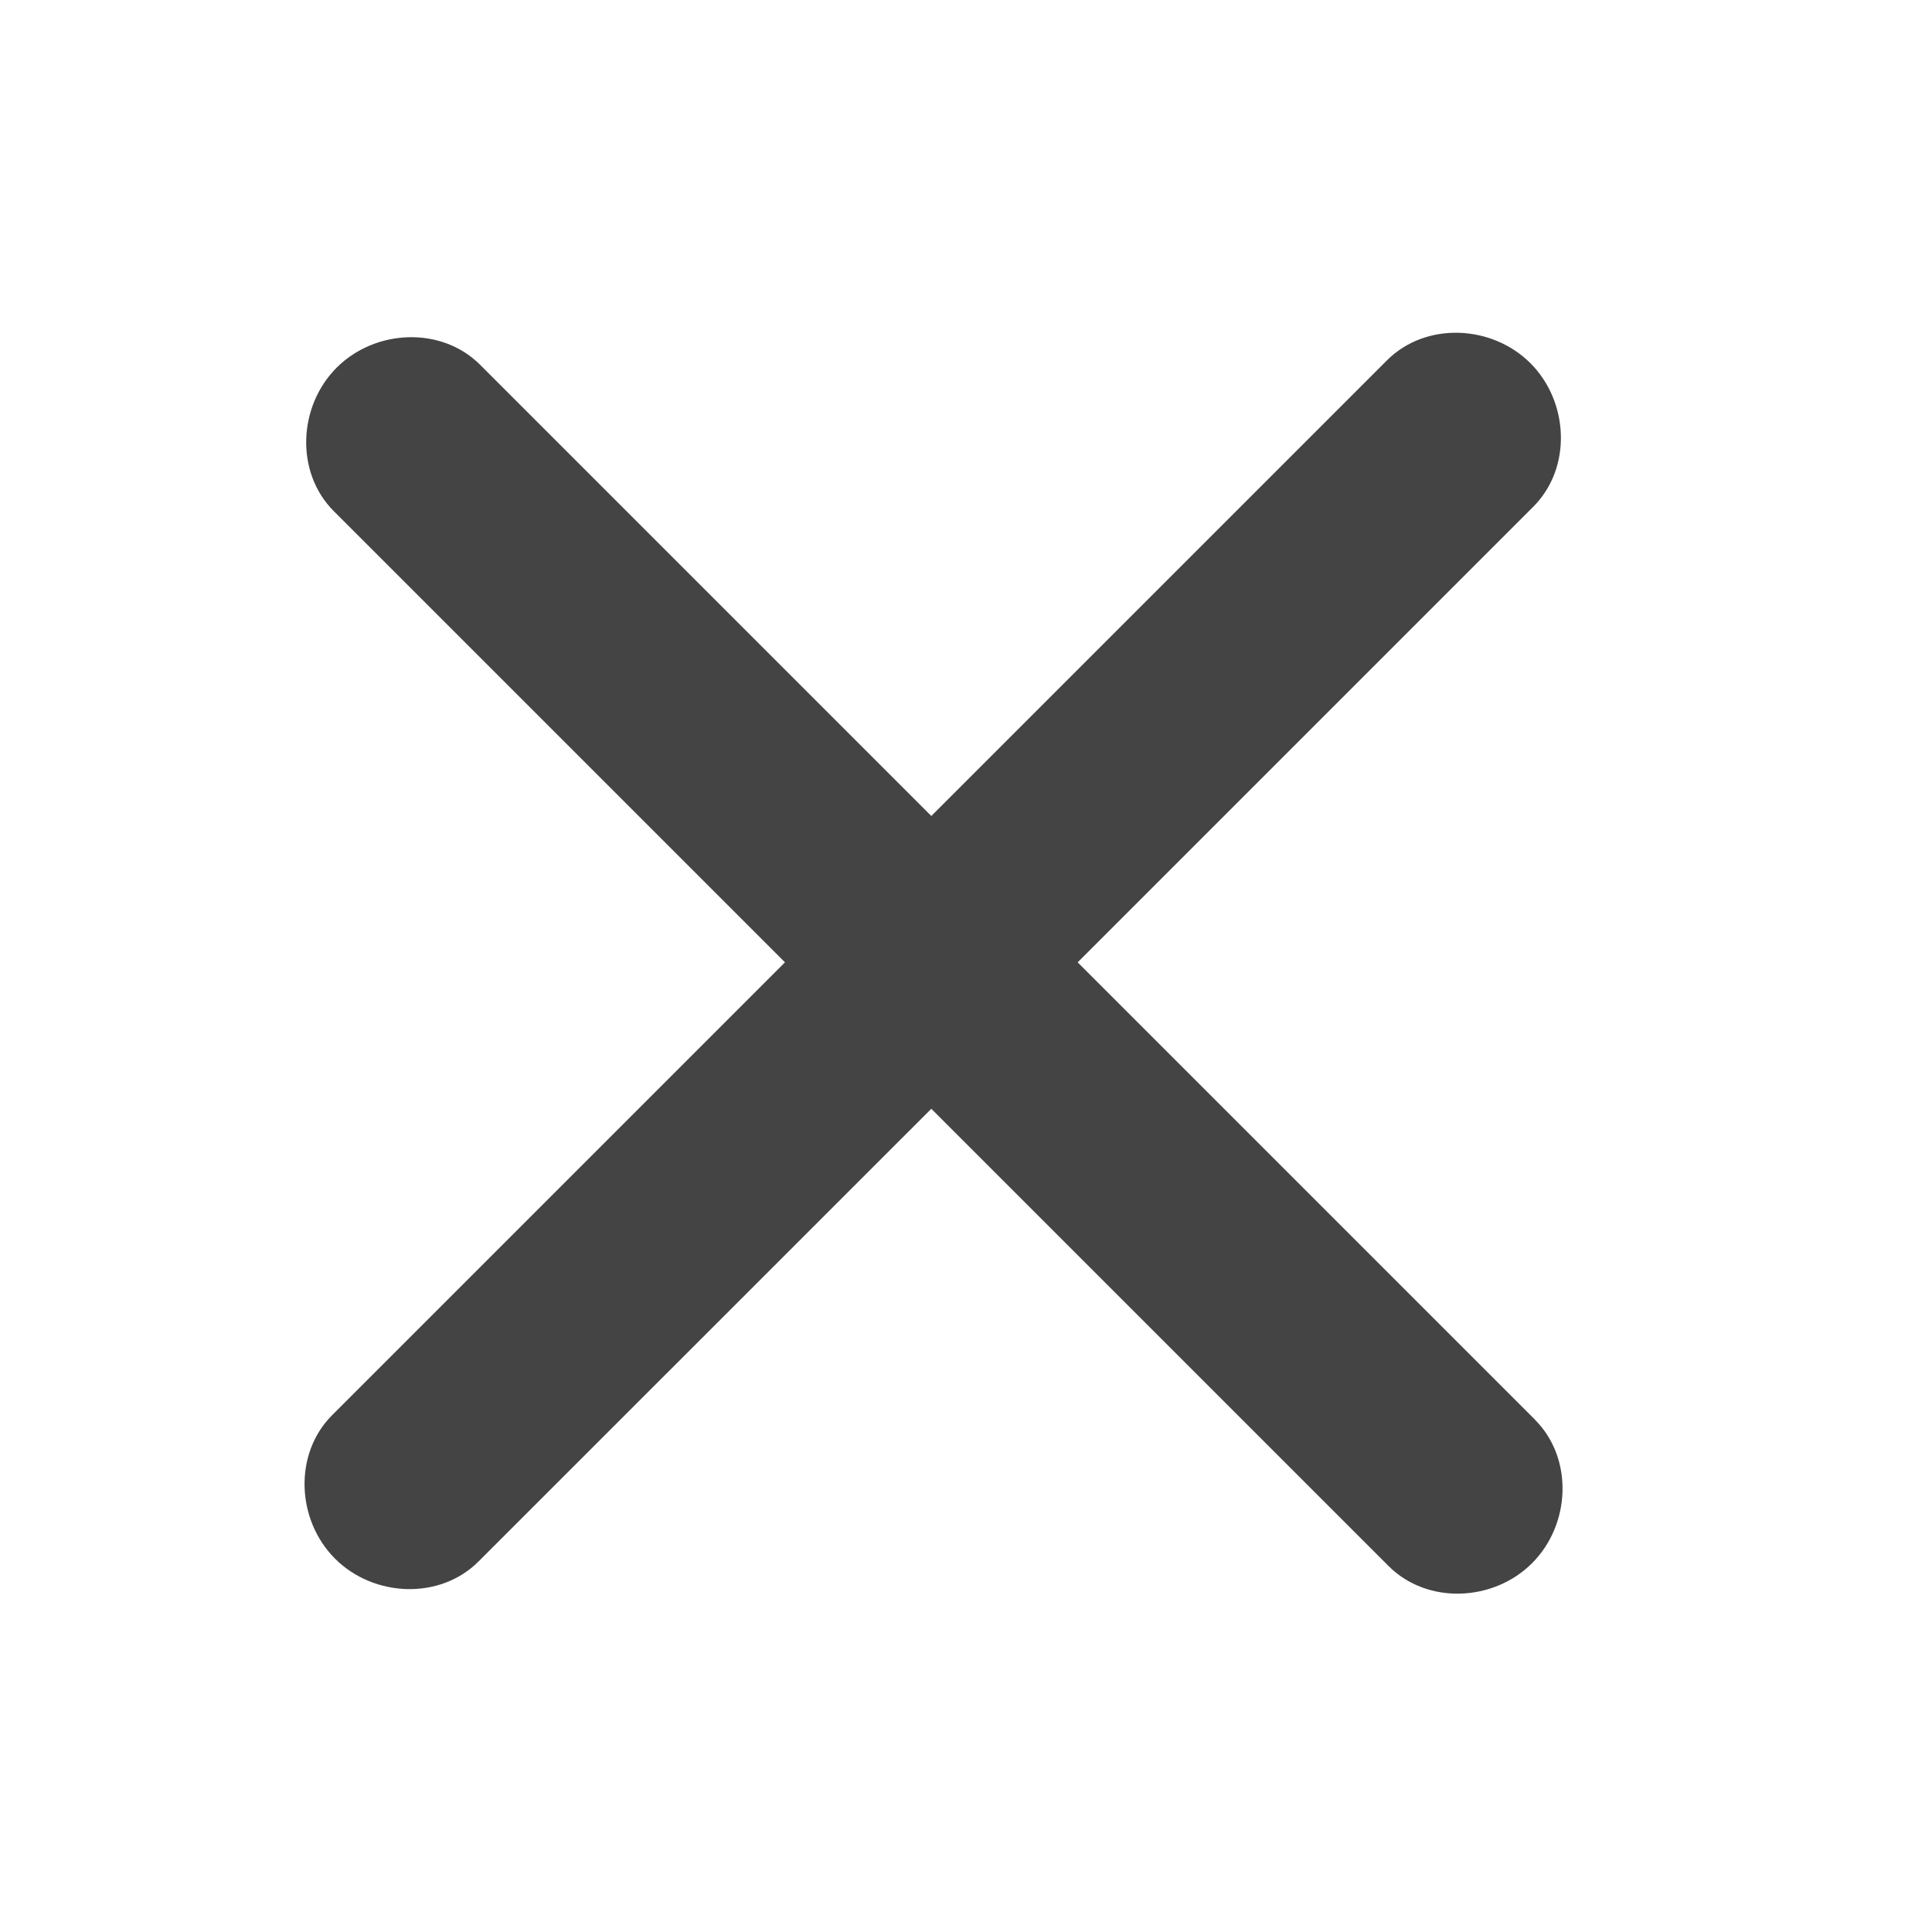
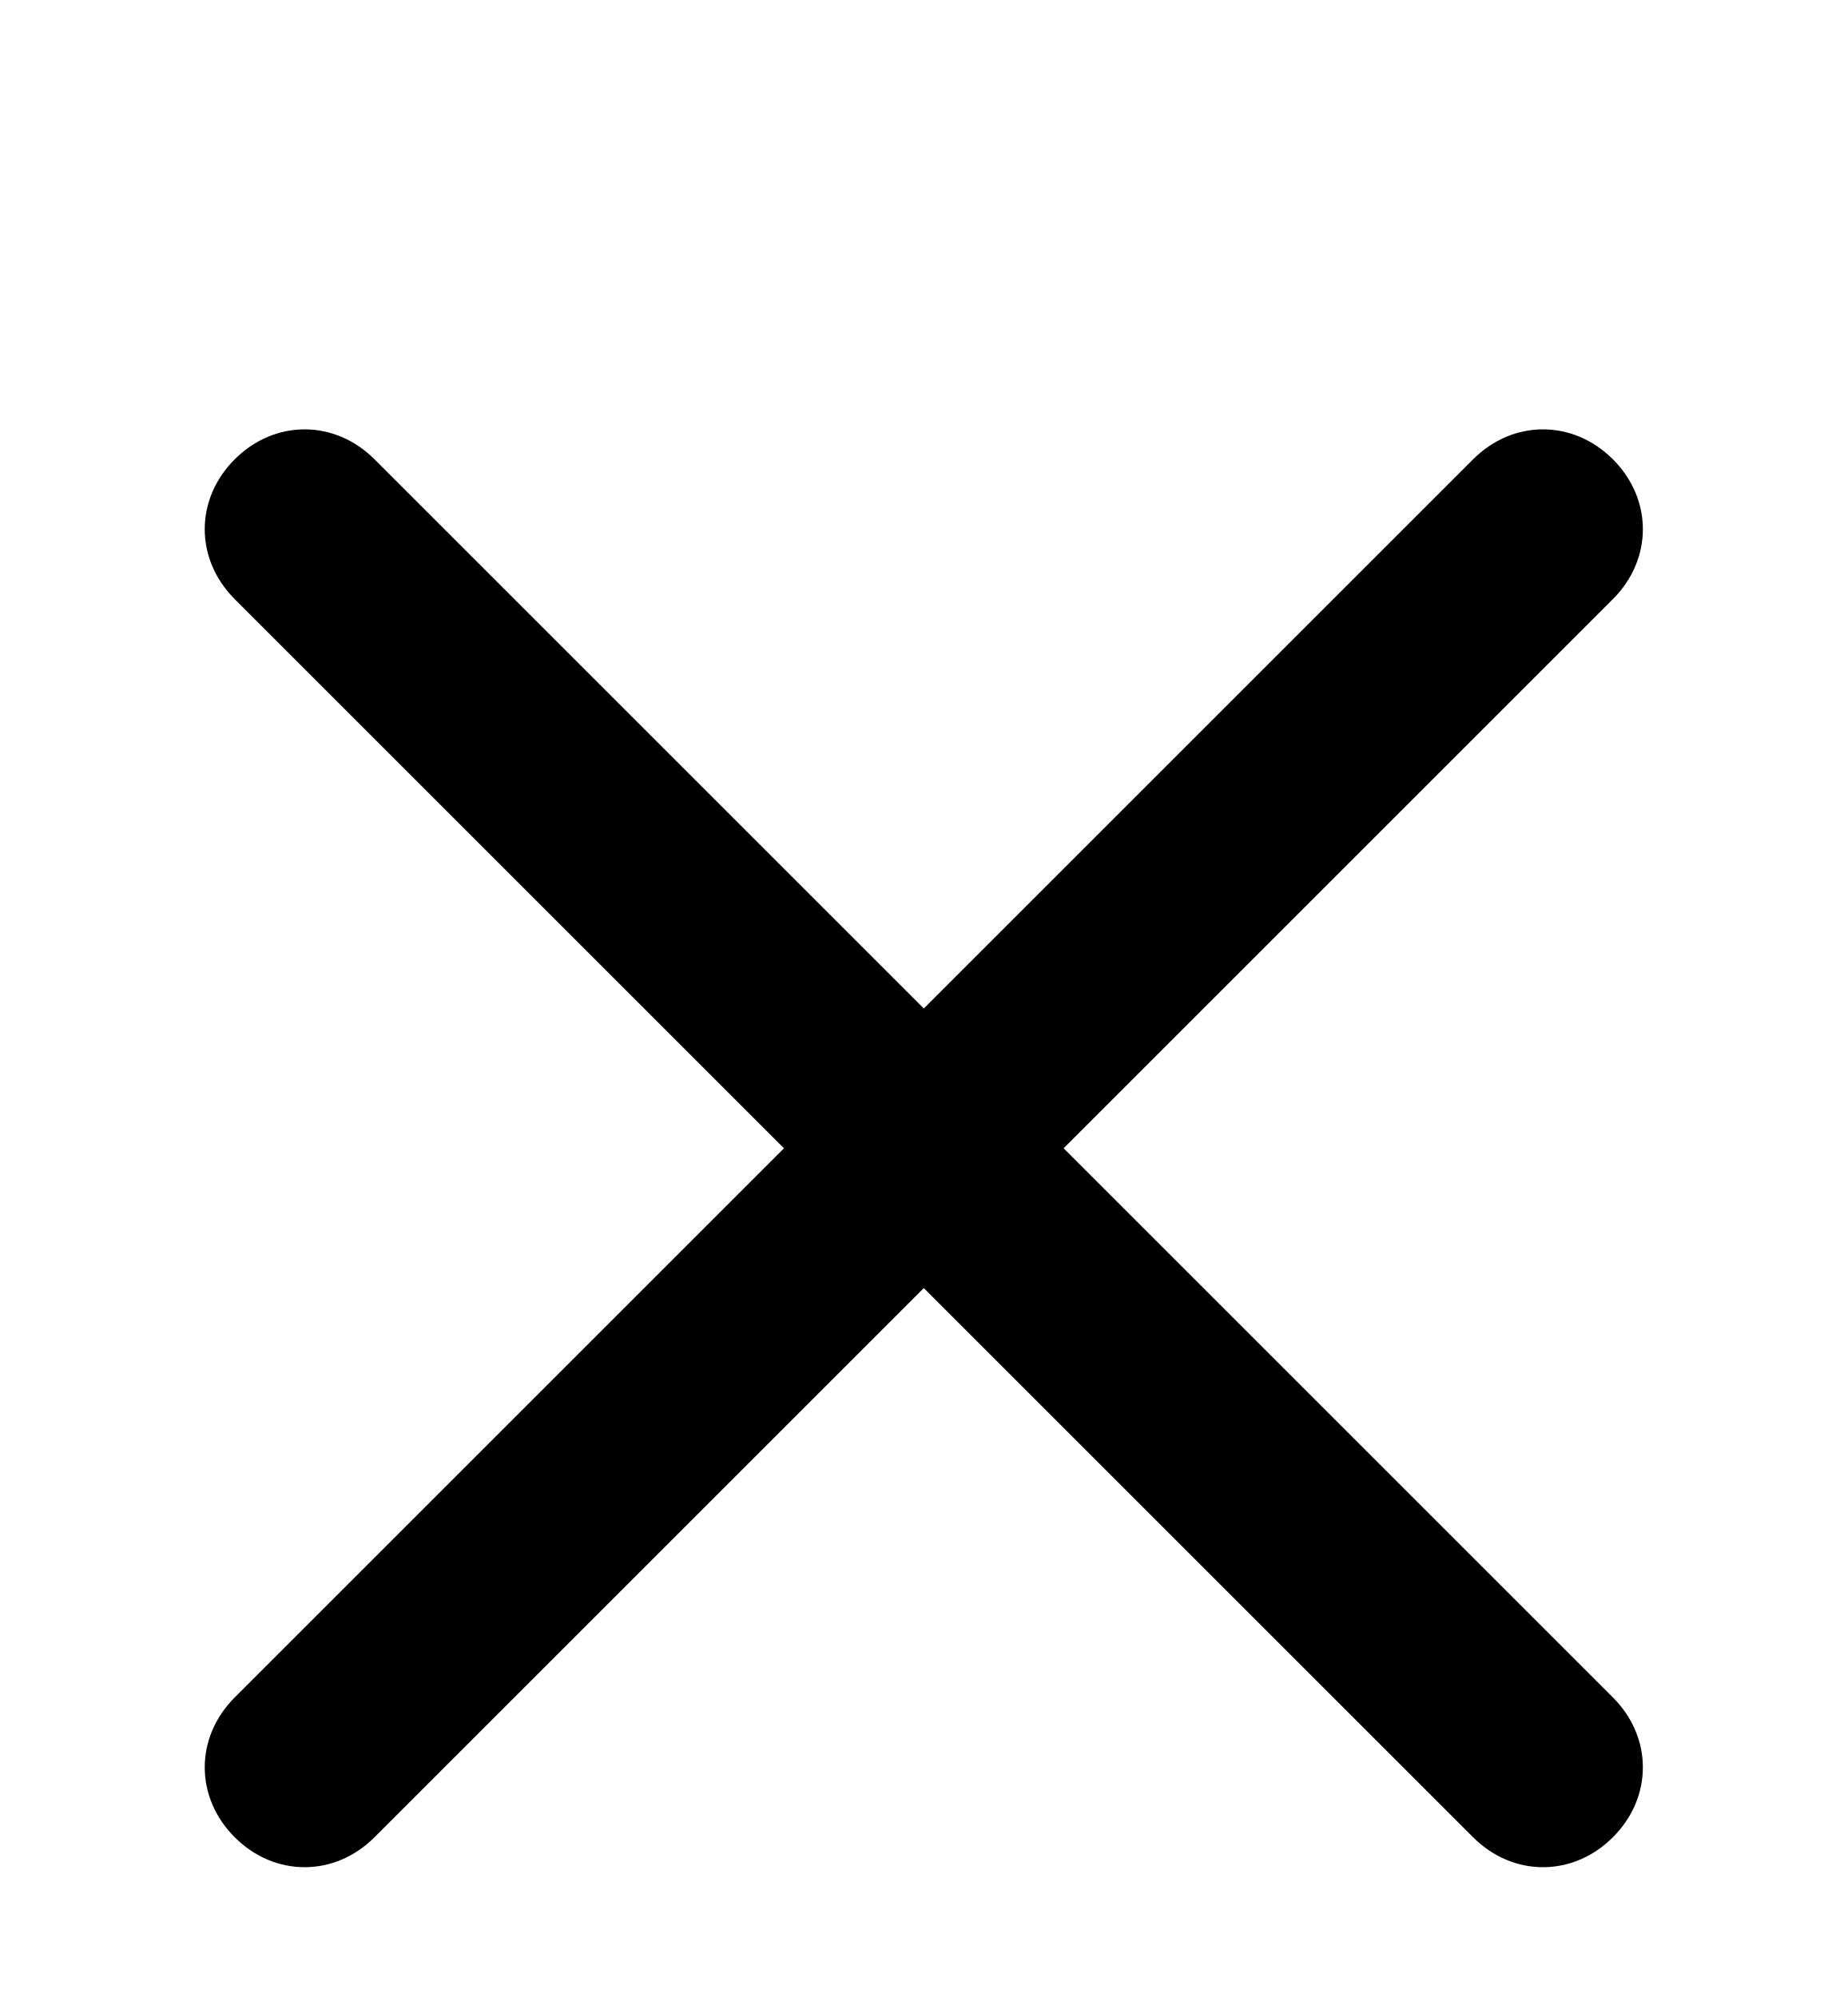
- <svg xmlns="http://www.w3.org/2000/svg" width="20" height="20" class="icon">
-   <path fill="#444" d="M15.89 14.696l-4.734-4.734 4.717-4.717c.4-.4.37-1.085-.03-1.485s-1.085-.43-1.485-.03L9.641 8.447 4.97 3.776c-.4-.4-1.085-.37-1.485.03s-.43 1.085-.03 1.485l4.671 4.671-4.688 4.688c-.4.4-.37 1.085.03 1.485s1.085.43 1.485.03l4.688-4.687 4.734 4.734c.4.4 1.085.37 1.485-.03s.43-1.085.03-1.485z" />
+ <svg aria-hidden="true" focusable="false" role="presentation" class="icon icon-close" viewBox="0 0 37 40">
+   <path d="M21.3 23l11-11c.8-.8.8-2 0-2.8-.8-.8-2-.8-2.8 0l-11 11-11-11c-.8-.8-2-.8-2.8 0-.8.8-.8 2 0 2.8l11 11-11 11c-.8.8-.8 2 0 2.8.4.4.9.6 1.4.6s1-.2 1.4-.6l11-11 11 11c.4.4.9.6 1.4.6s1-.2 1.4-.6c.8-.8.8-2 0-2.8l-11-11z" />
</svg>
